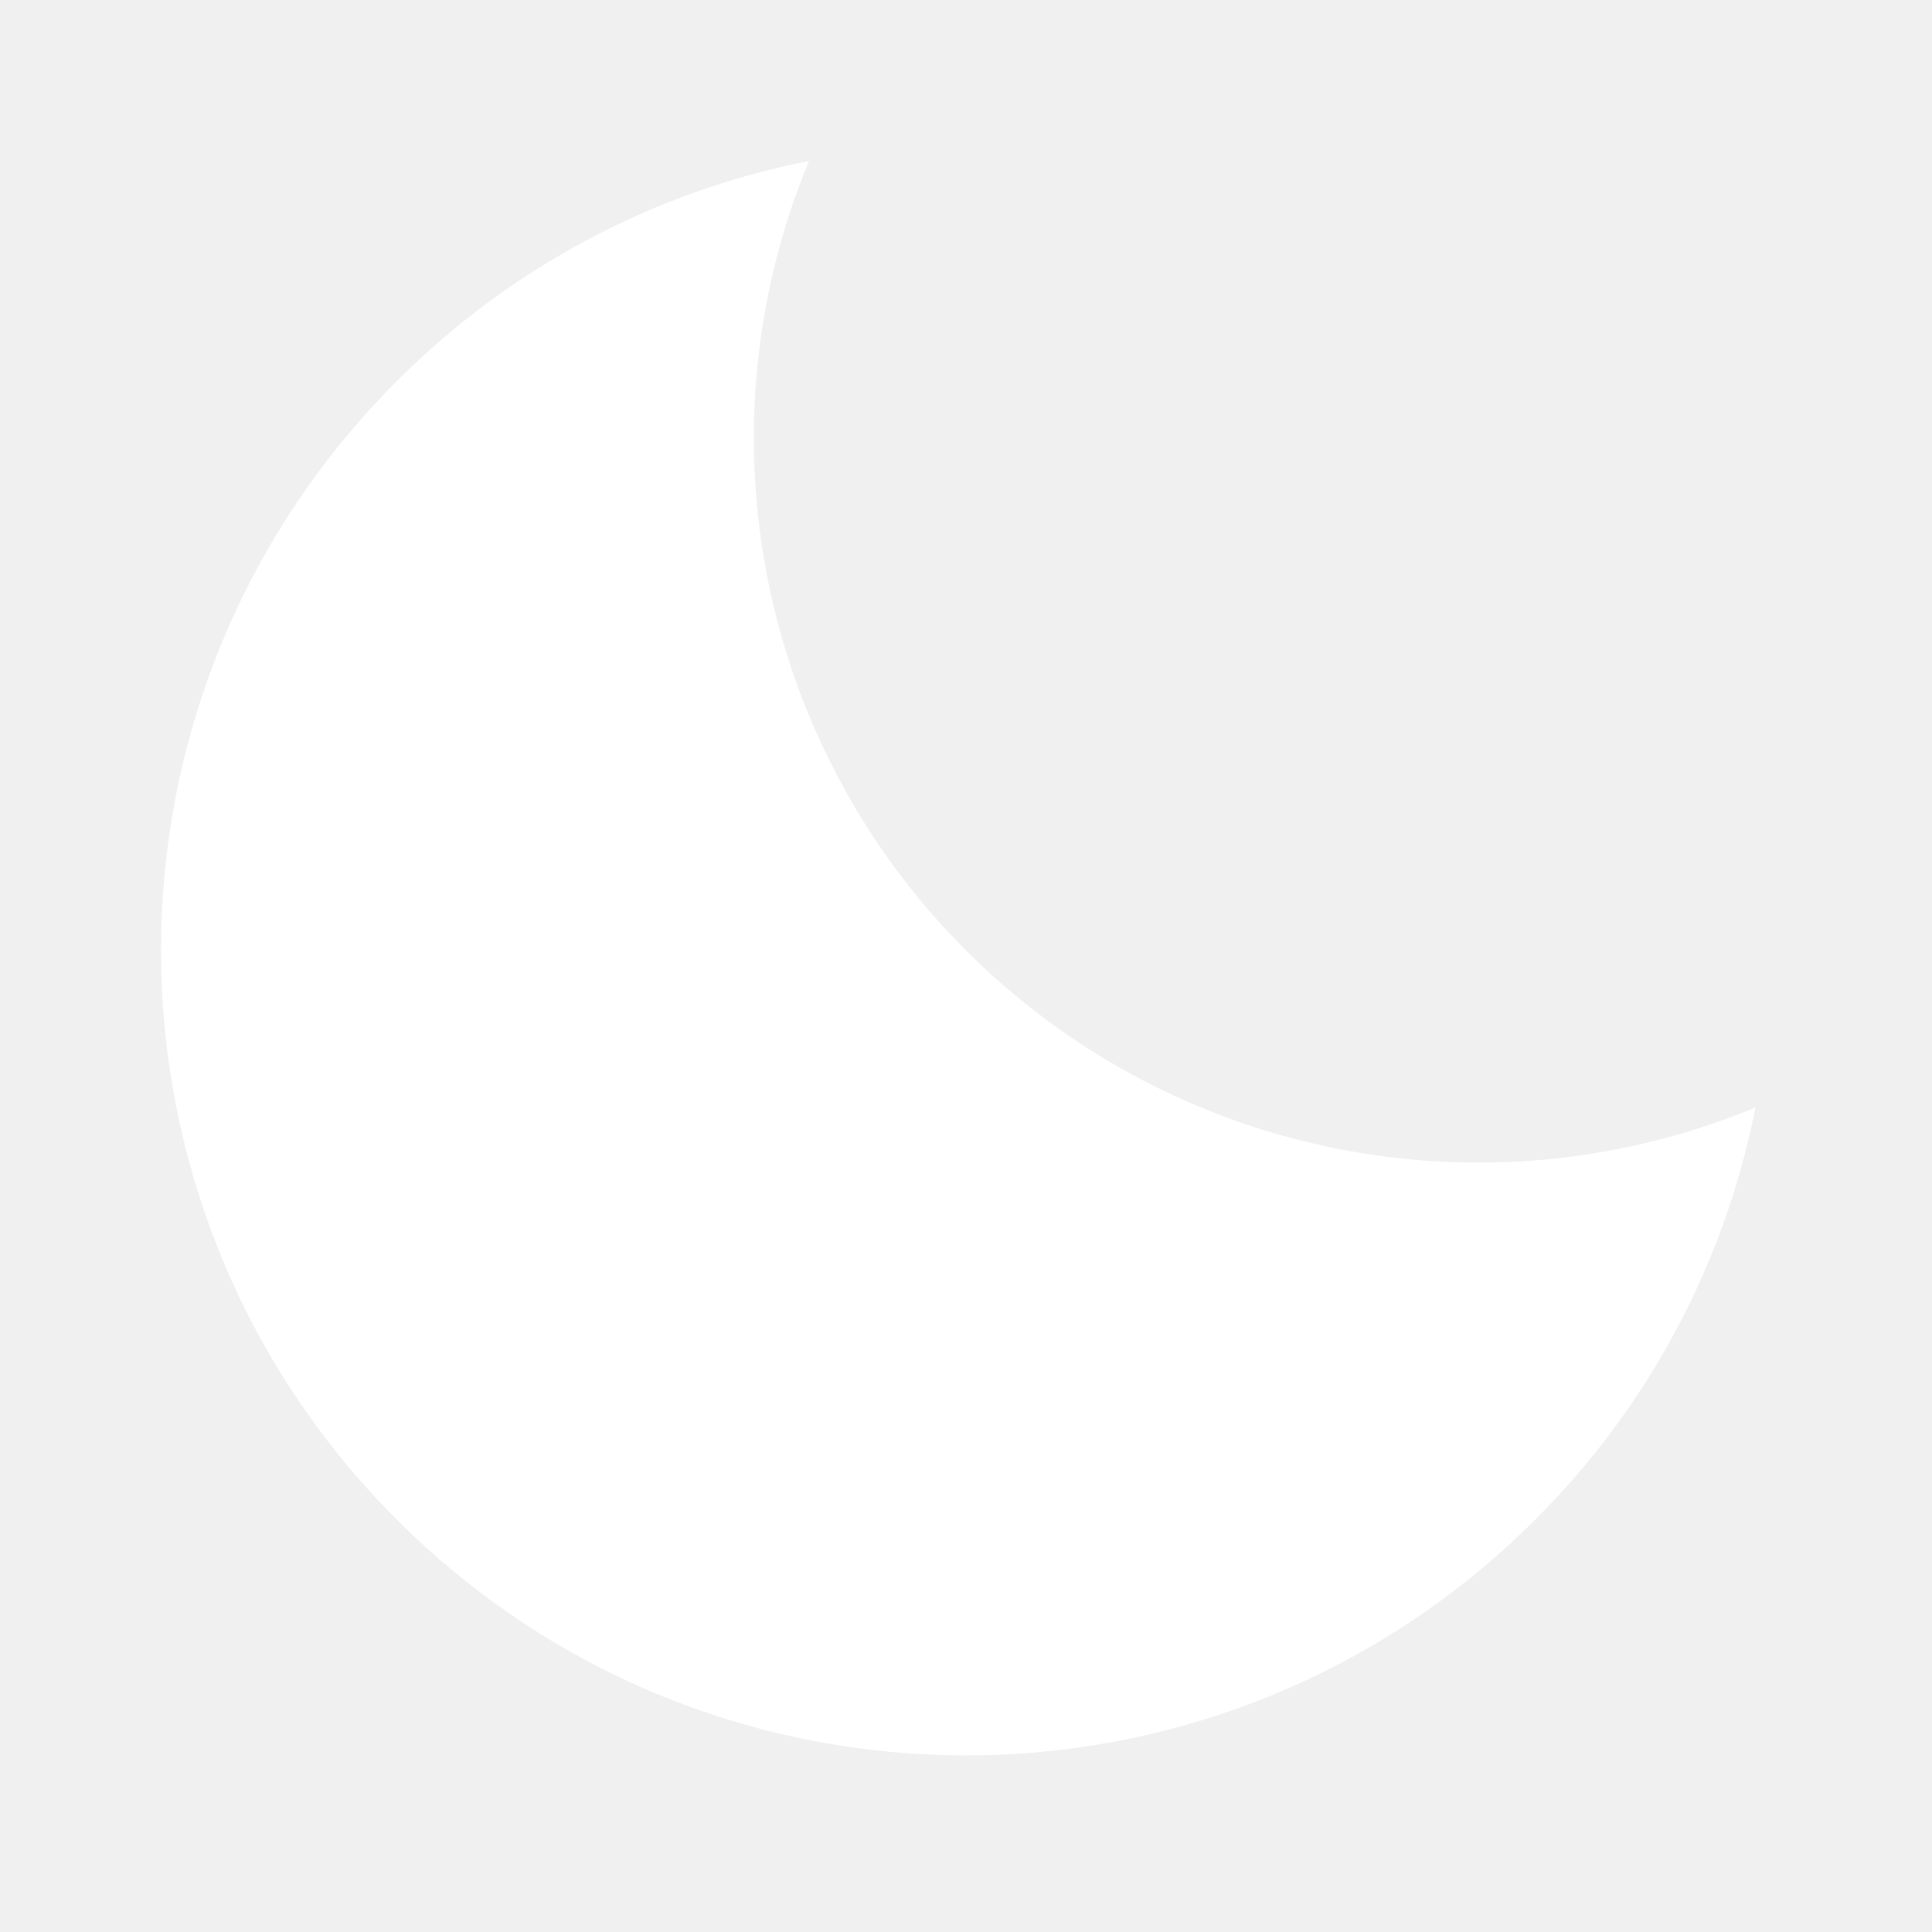
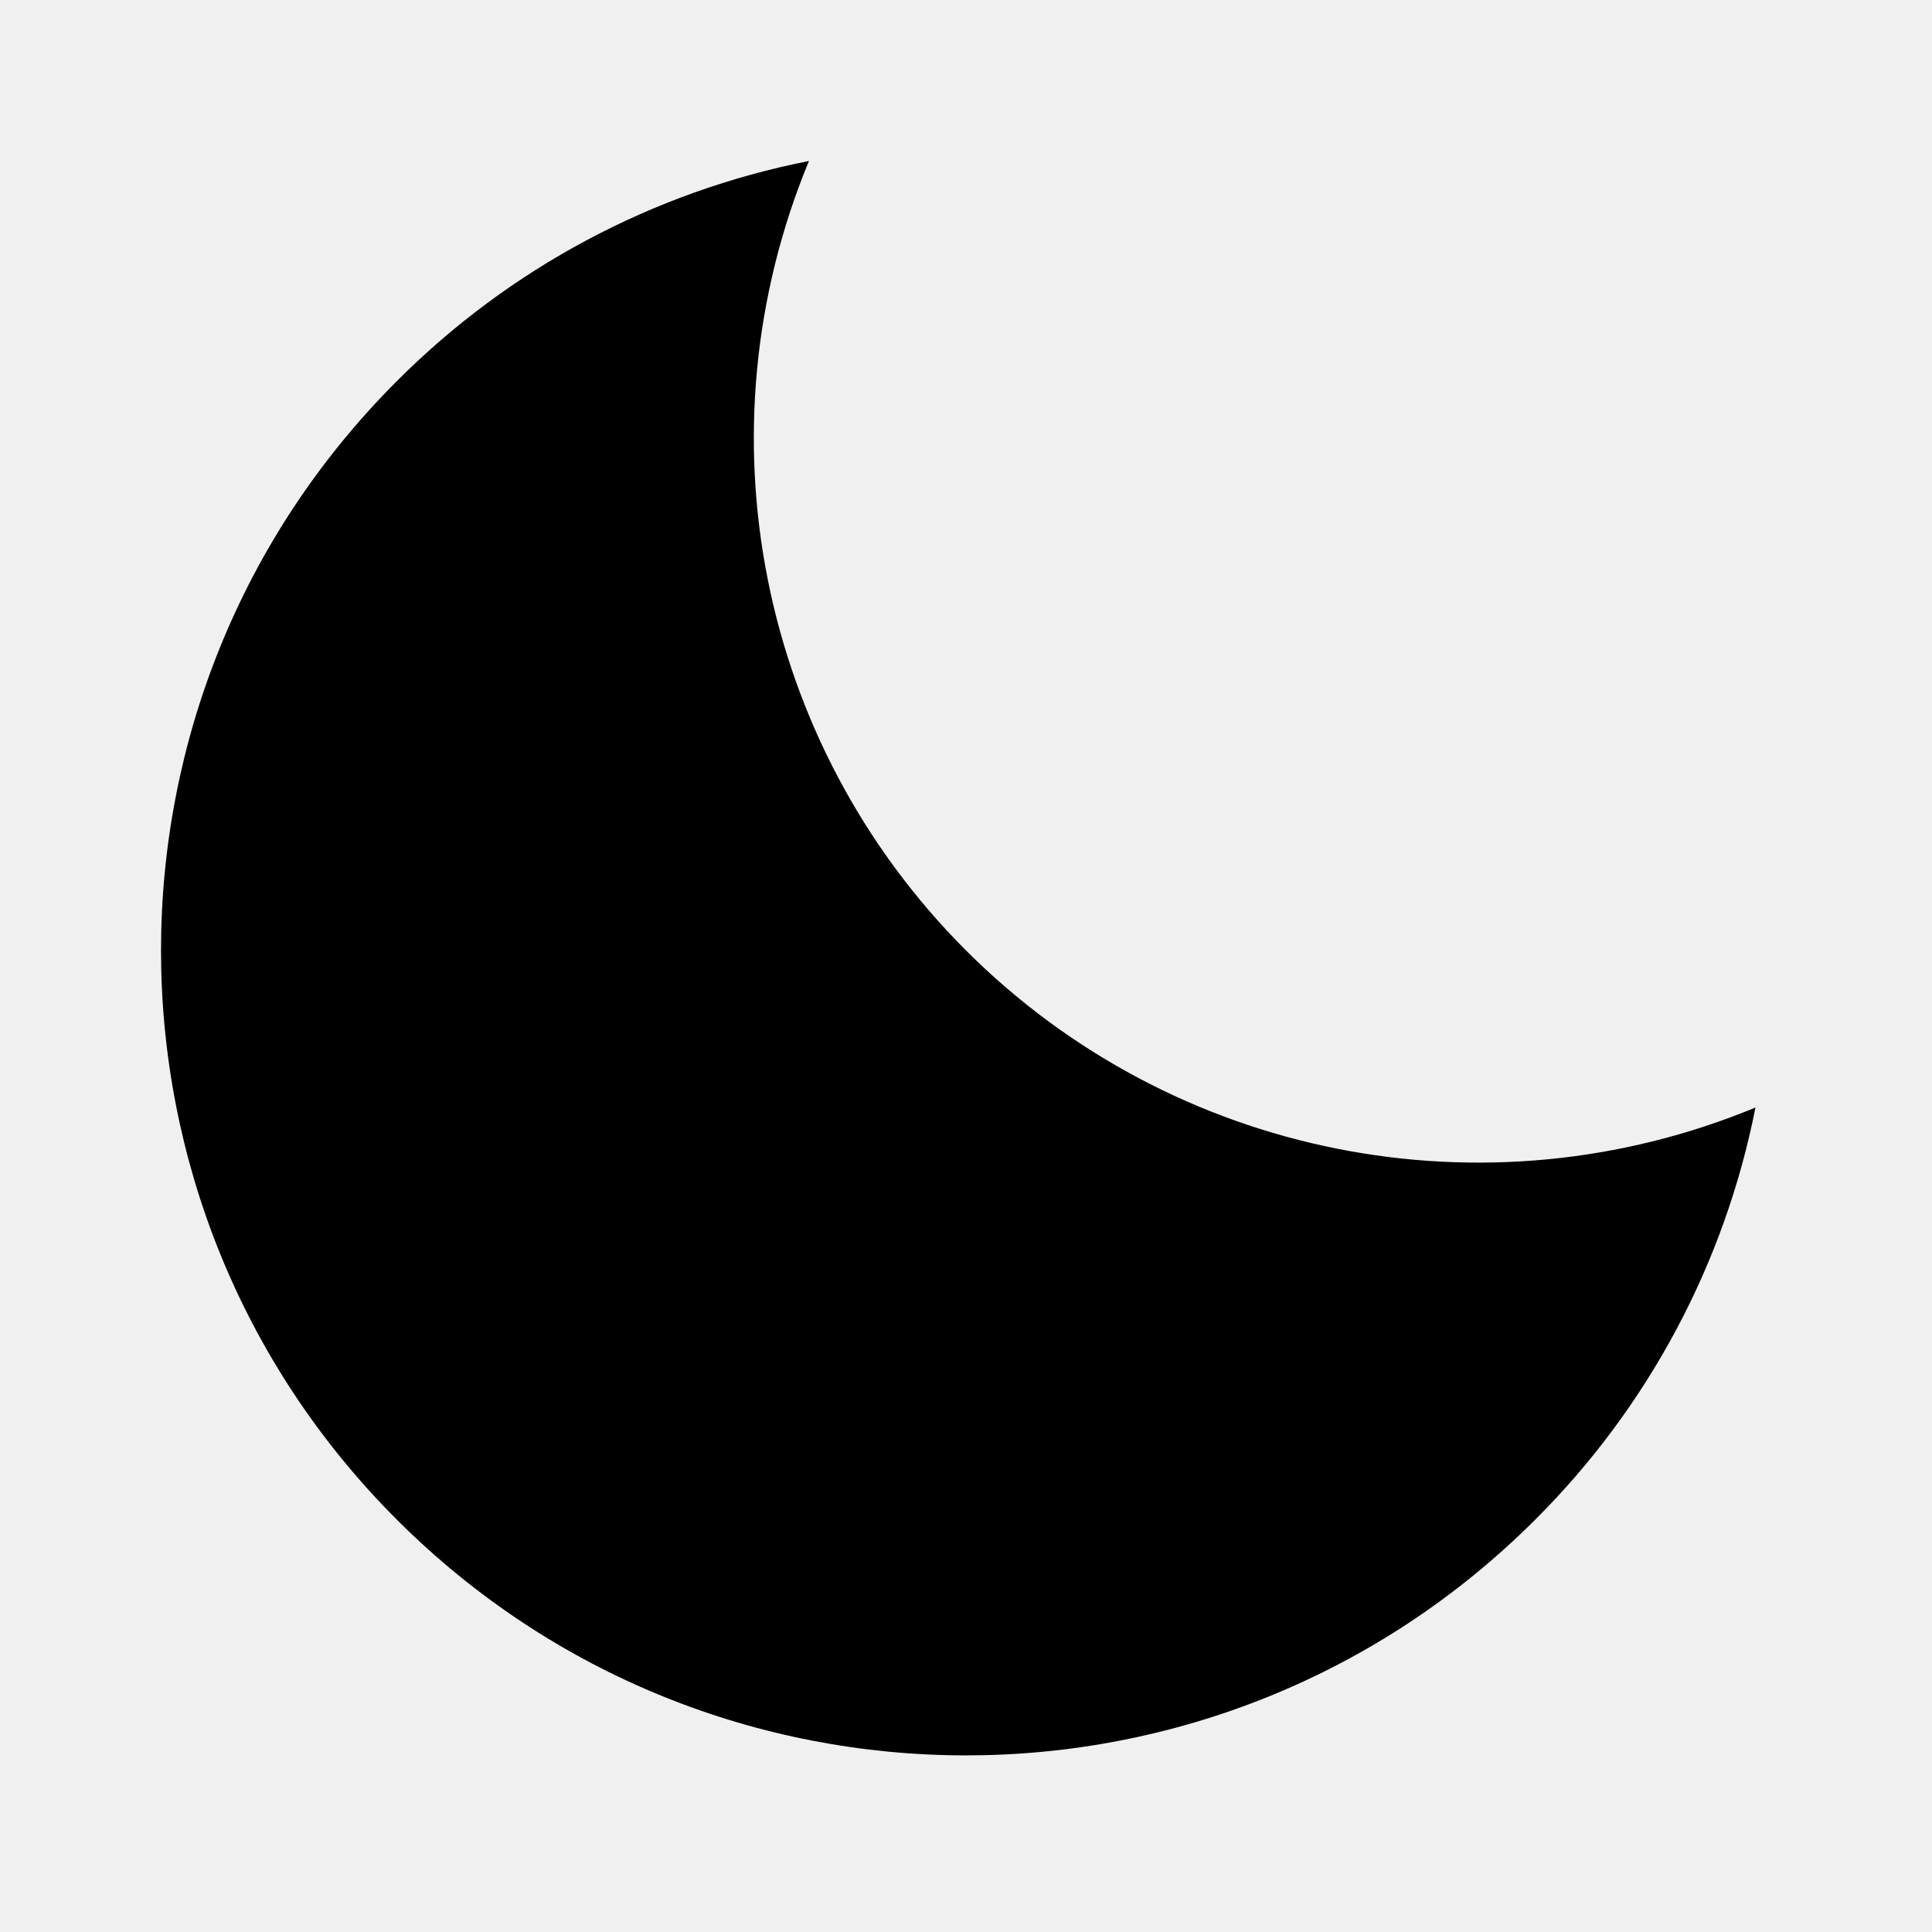
- <svg xmlns="http://www.w3.org/2000/svg" width="24" height="24" viewBox="0 0 24 24" style="fill: #fff;transform: ;msFilter:;">
+ <svg xmlns="http://www.w3.org/2000/svg" width="24" height="24" viewBox="0 0 24 24" style="fill: #000;transform: ;msFilter:;">
  <path d="M12 11.807A9.002 9.002 0 0 1 10.049 2a9.942 9.942 0 0 0-5.12 2.735c-3.905 3.905-3.905 10.237 0 14.142 3.906 3.906 10.237 3.905 14.143 0a9.946 9.946 0 0 0 2.735-5.119A9.003 9.003 0 0 1 12 11.807z" />
</svg>
